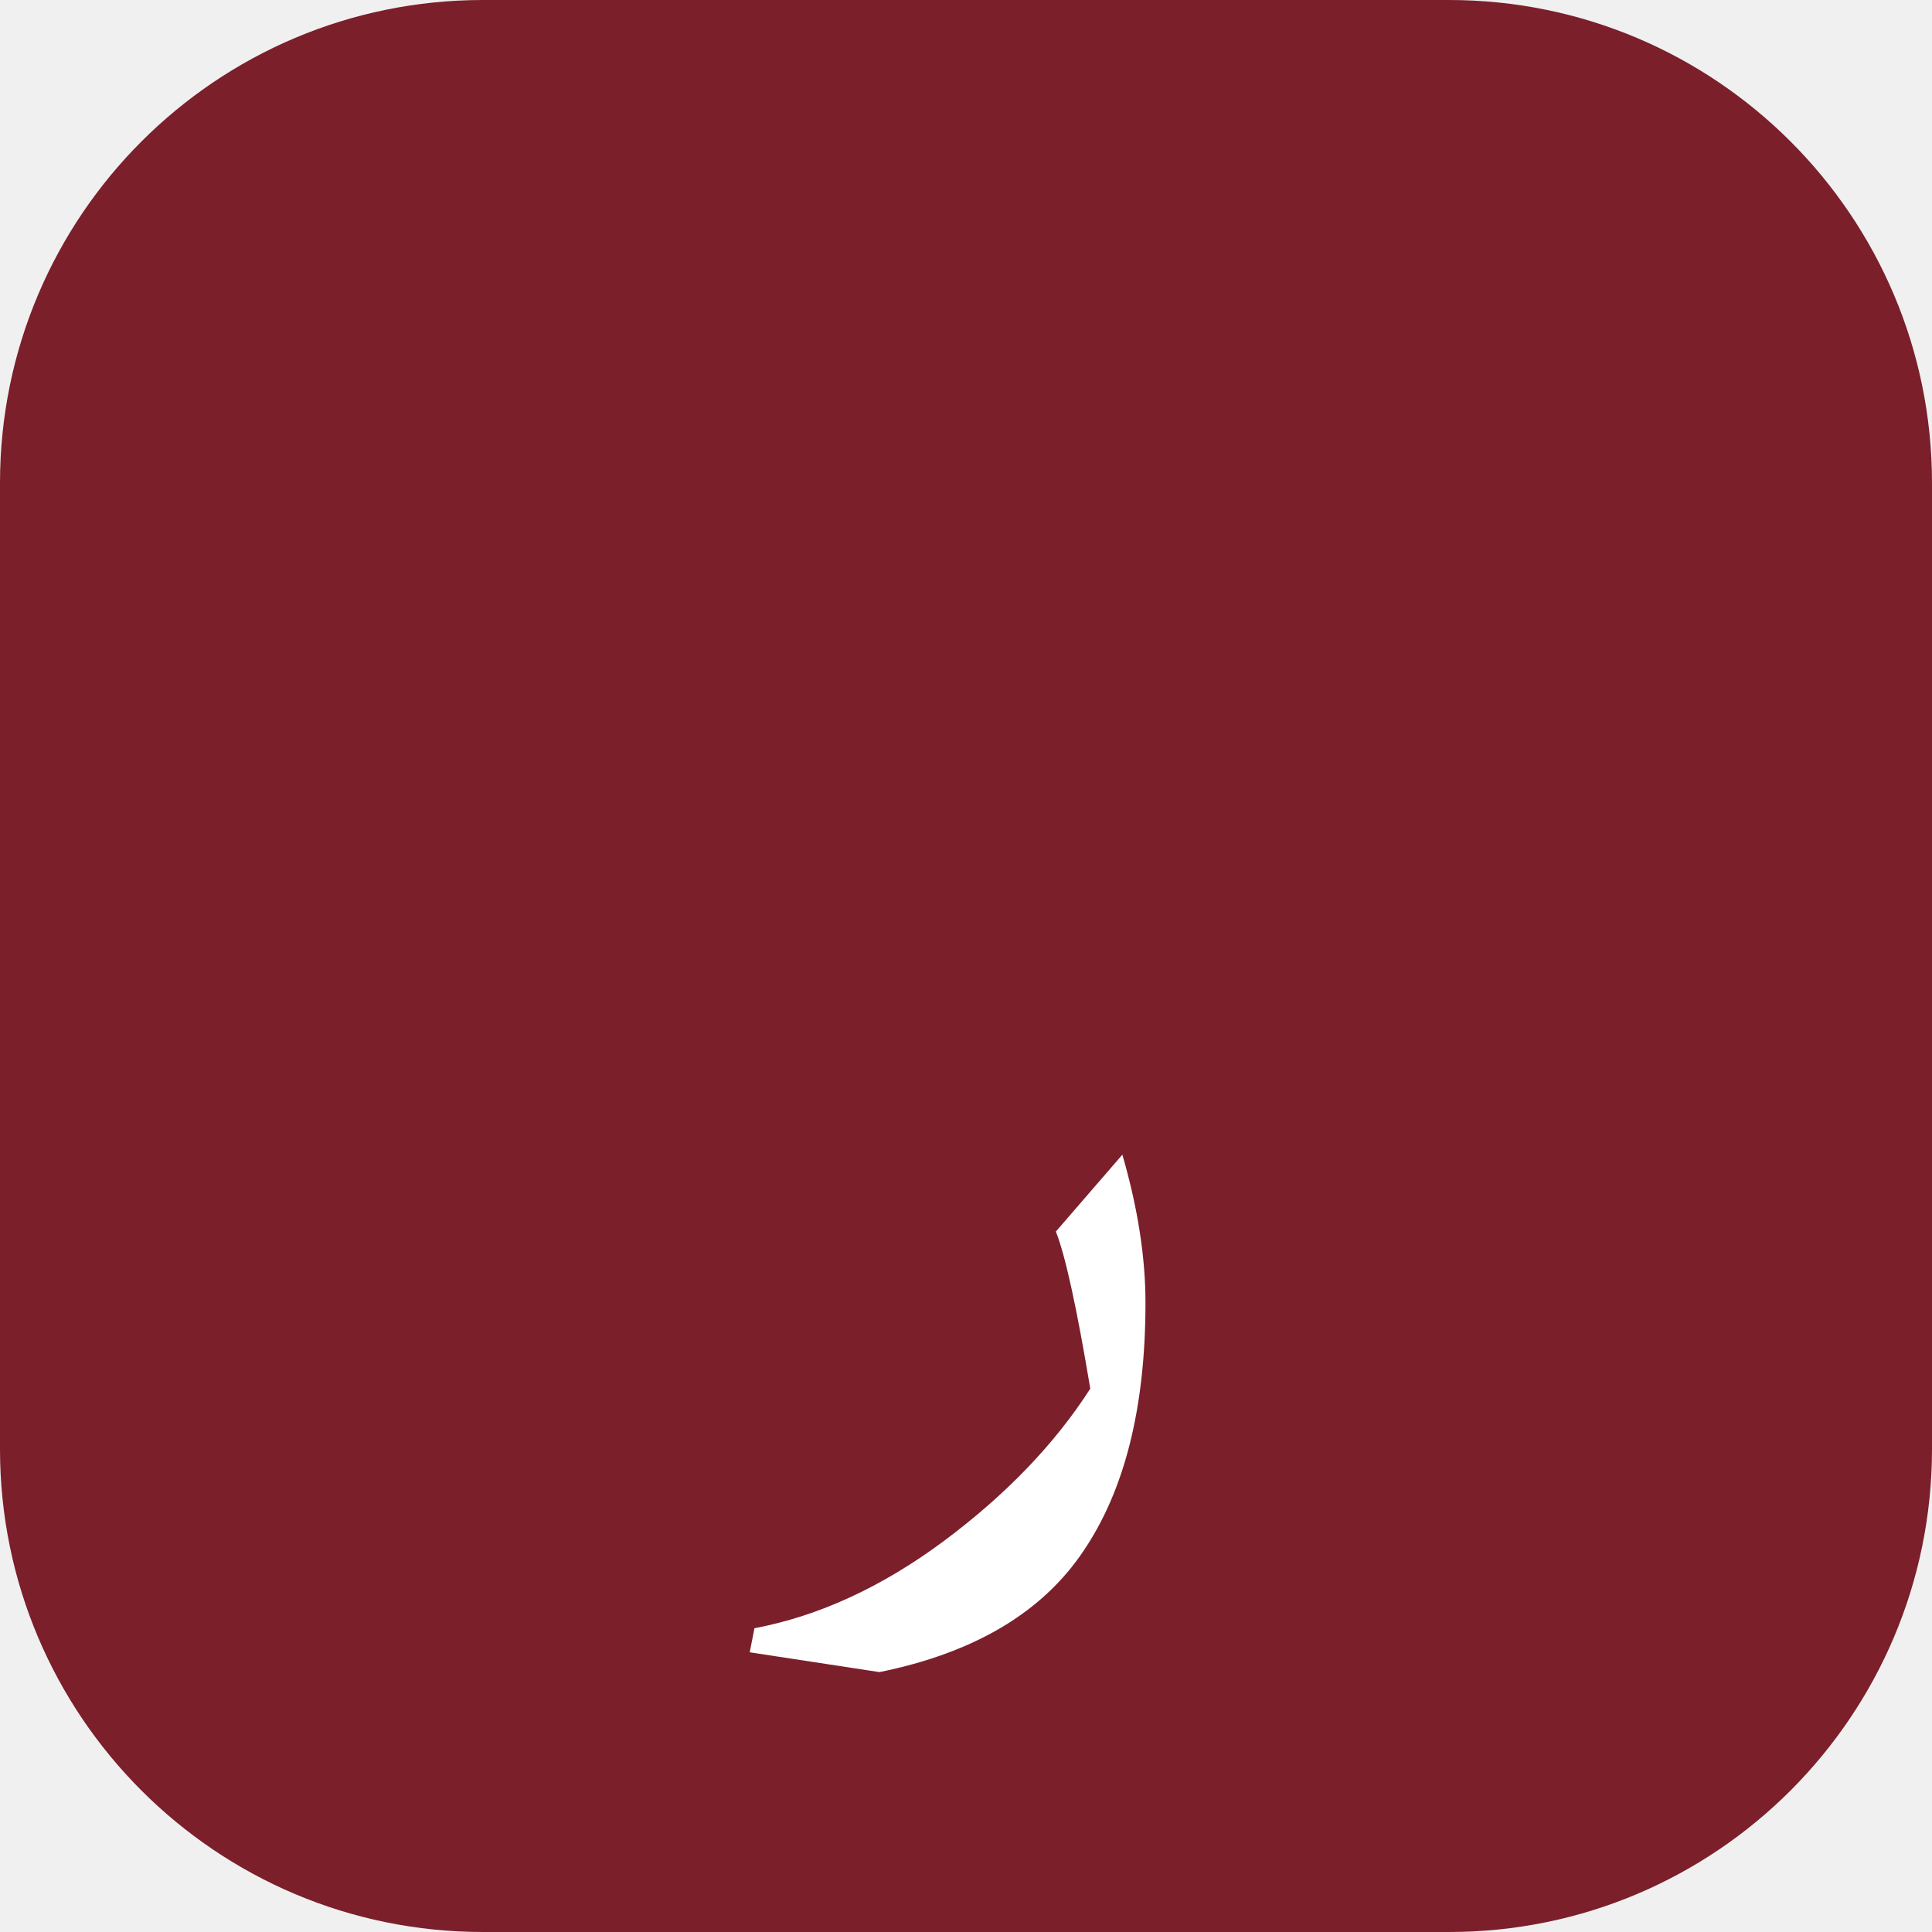
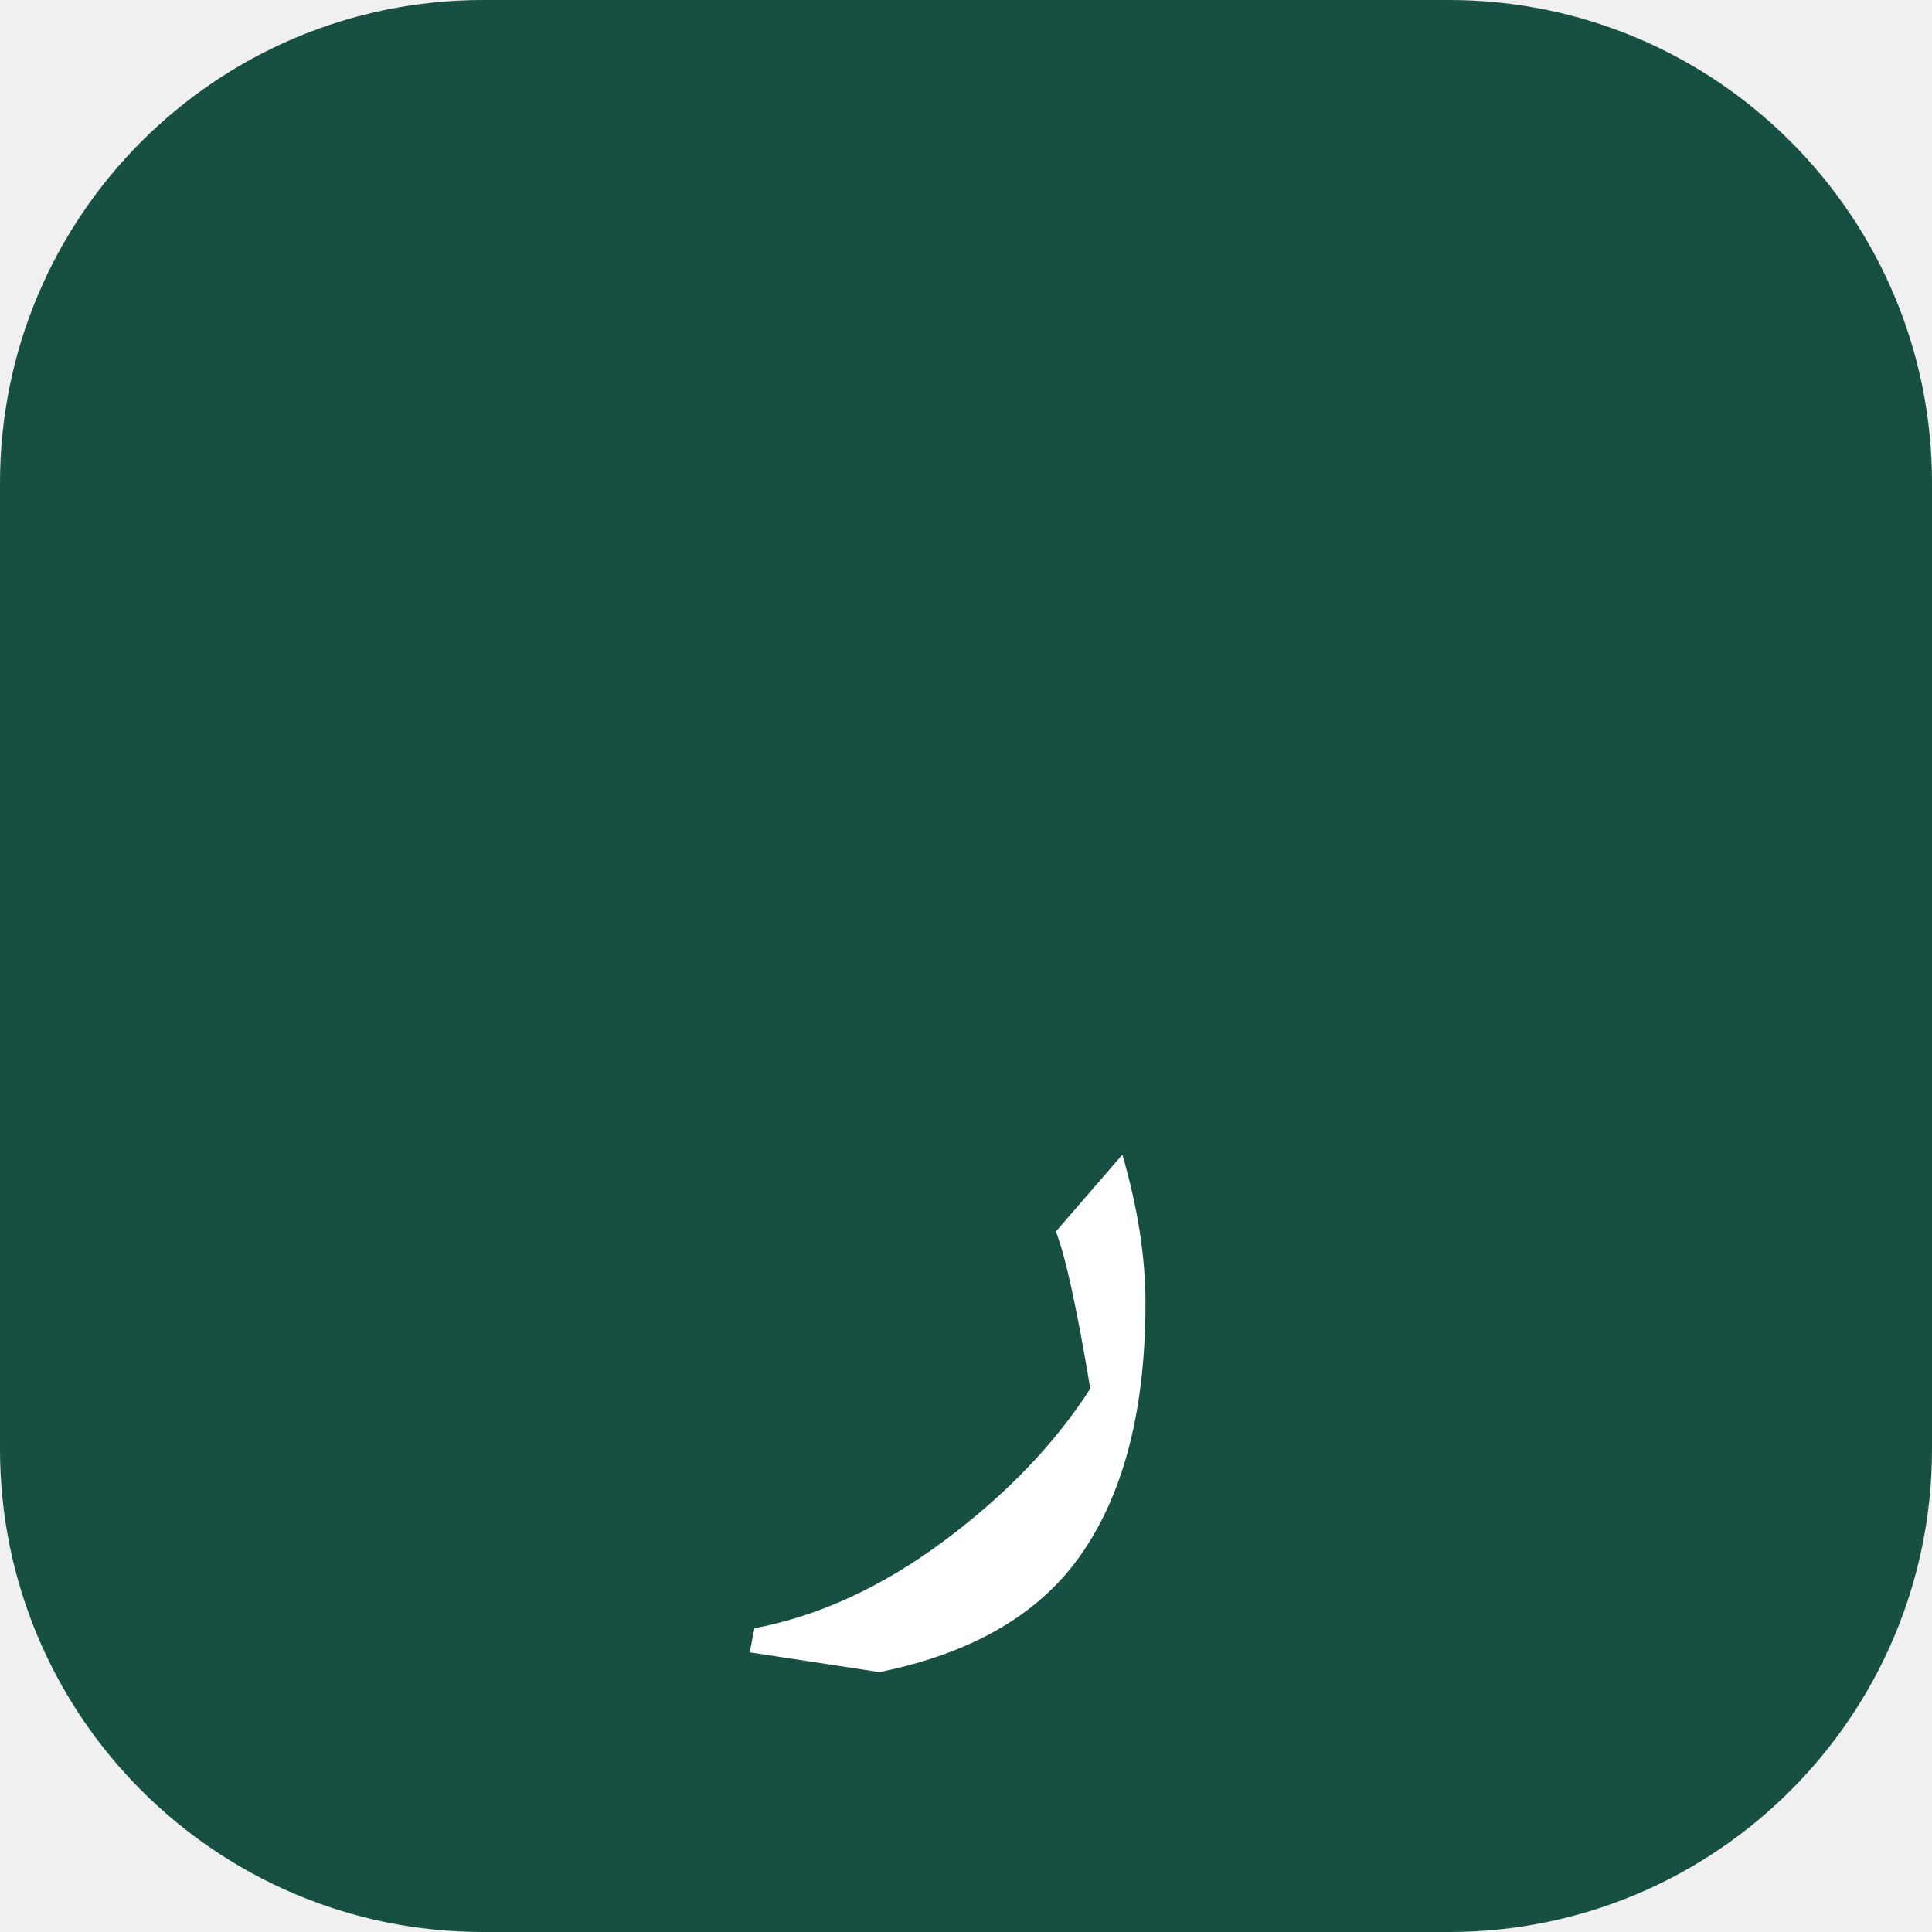
<svg xmlns="http://www.w3.org/2000/svg" viewBox="0 0 64 64">
-   <rect width="64" height="64" rx="16" fill="#7B1F2B" />
+   <rect width="64" height="64" rx="16" fill="#175043" />
  <text x="32" y="46" font-family="Amiri, serif" font-size="38" fill="#fff" text-anchor="middle">ر</text>
</svg>
